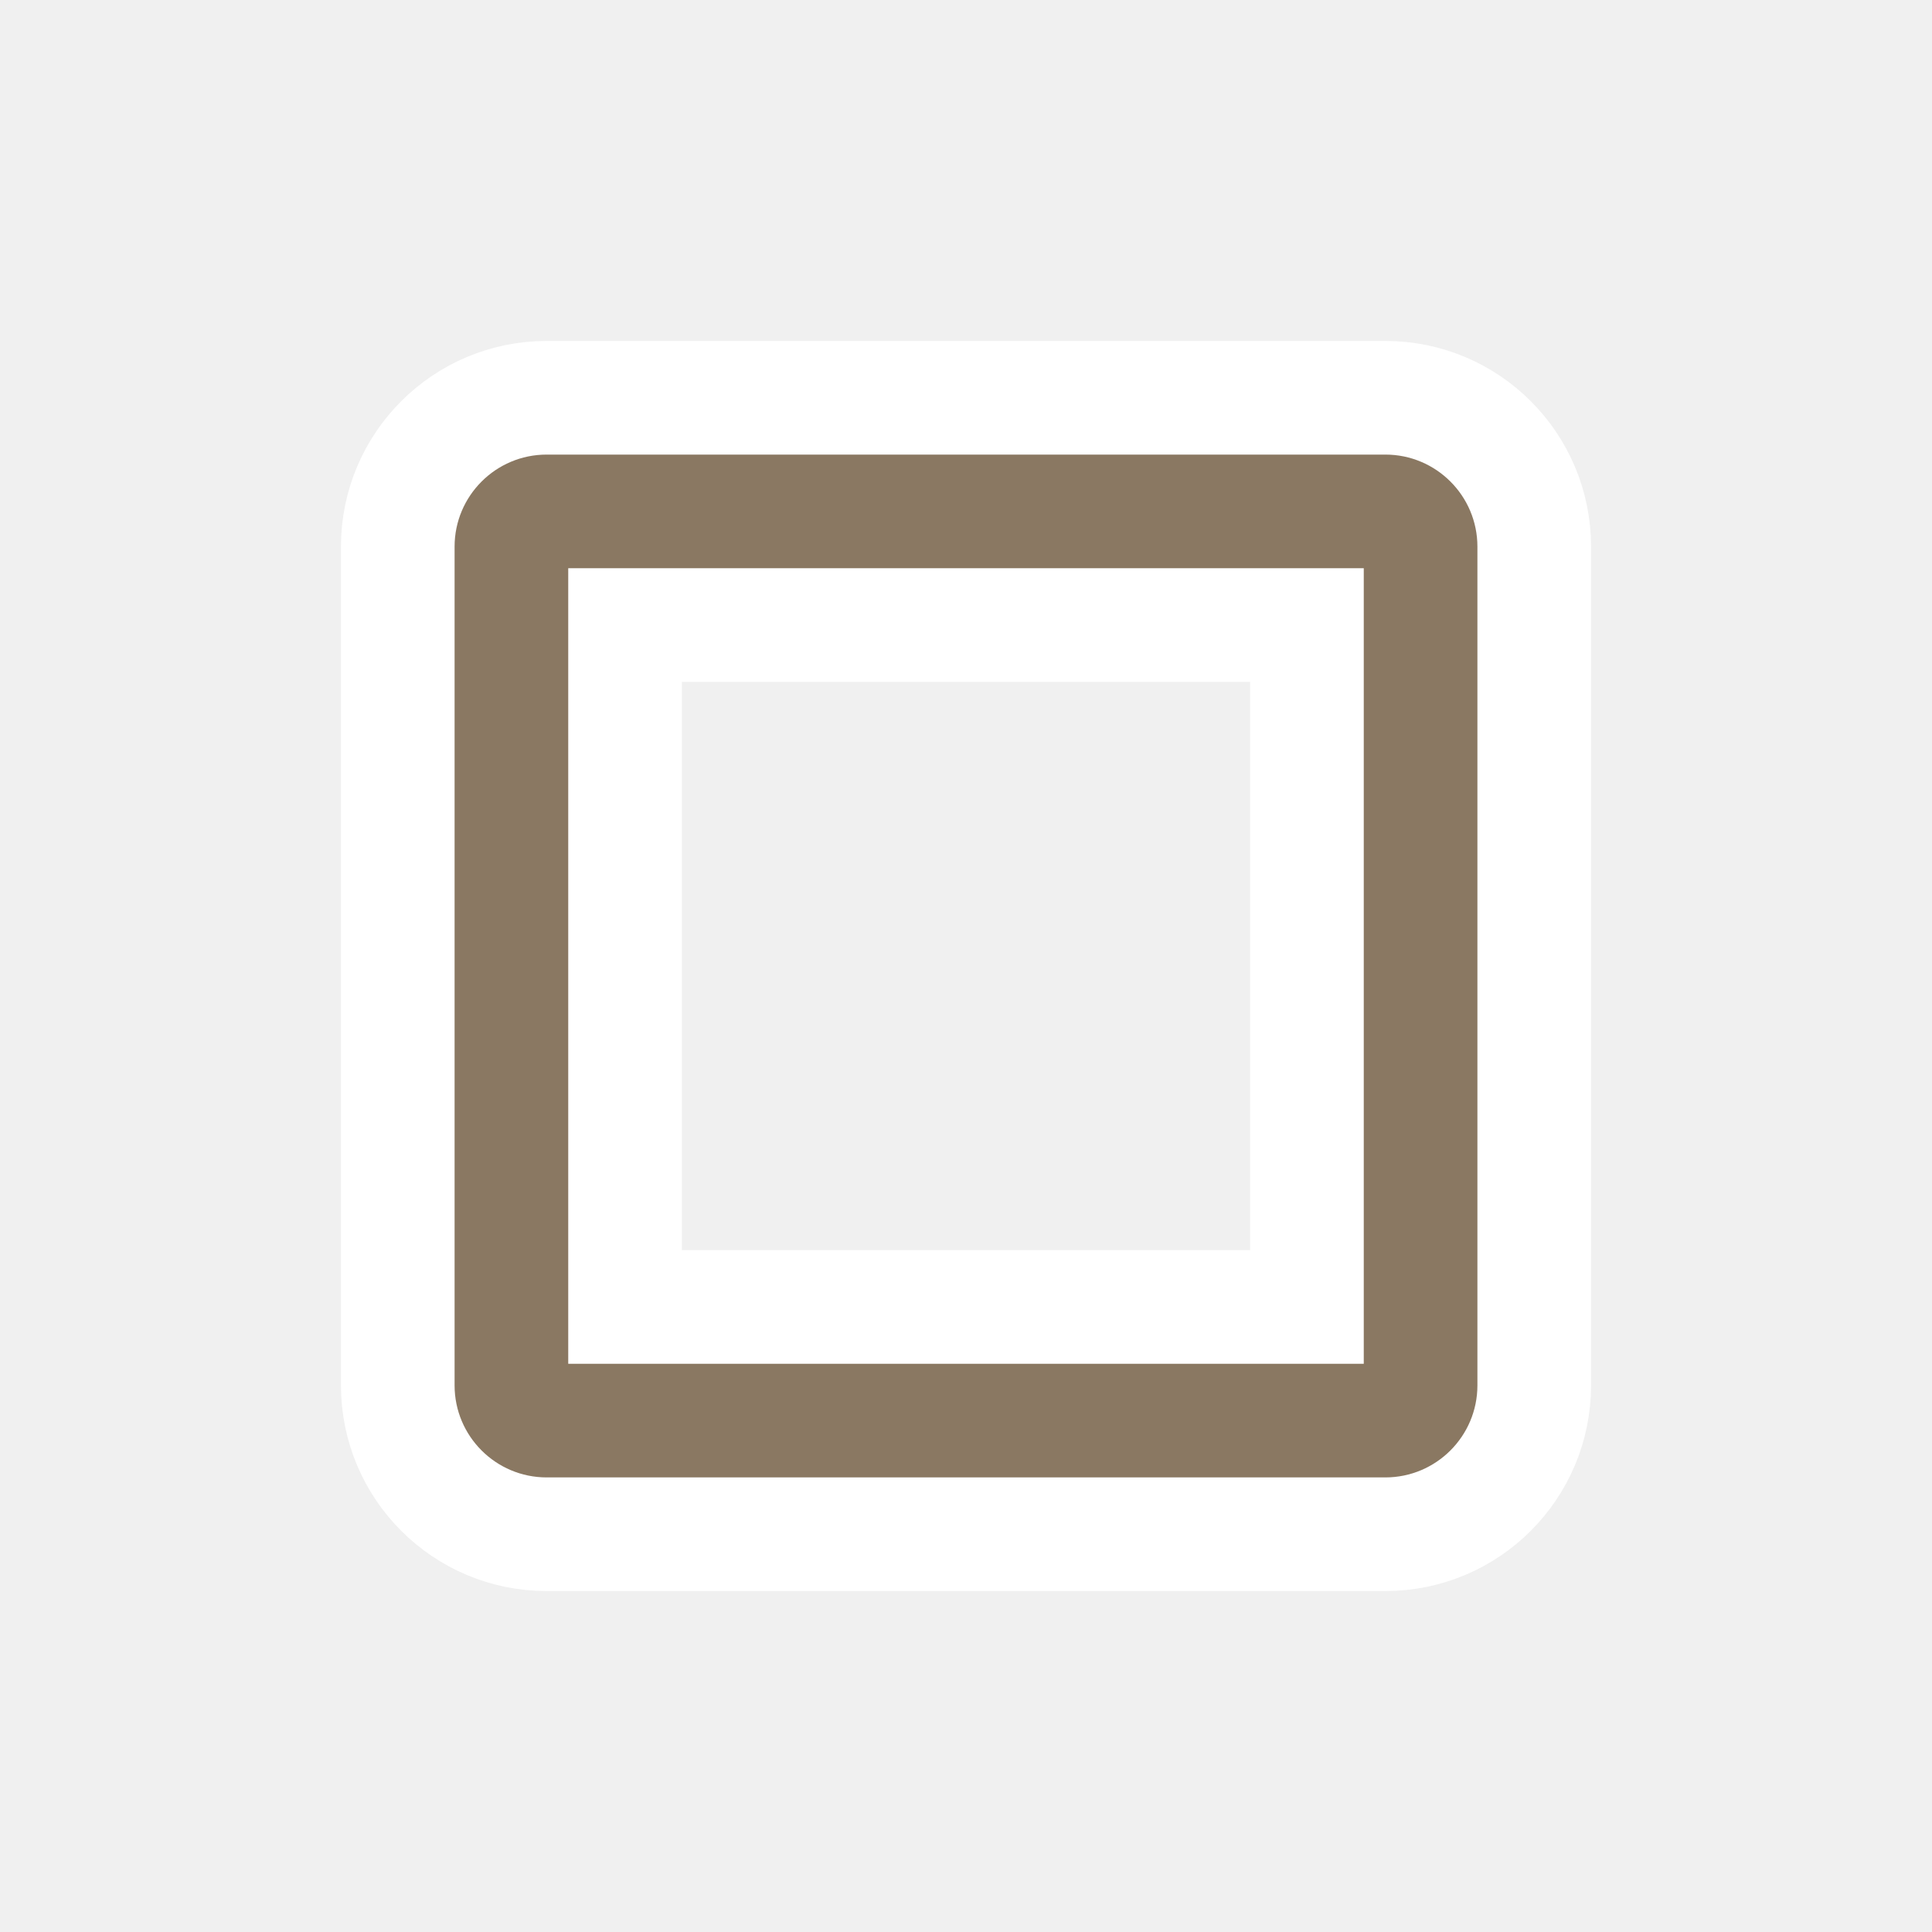
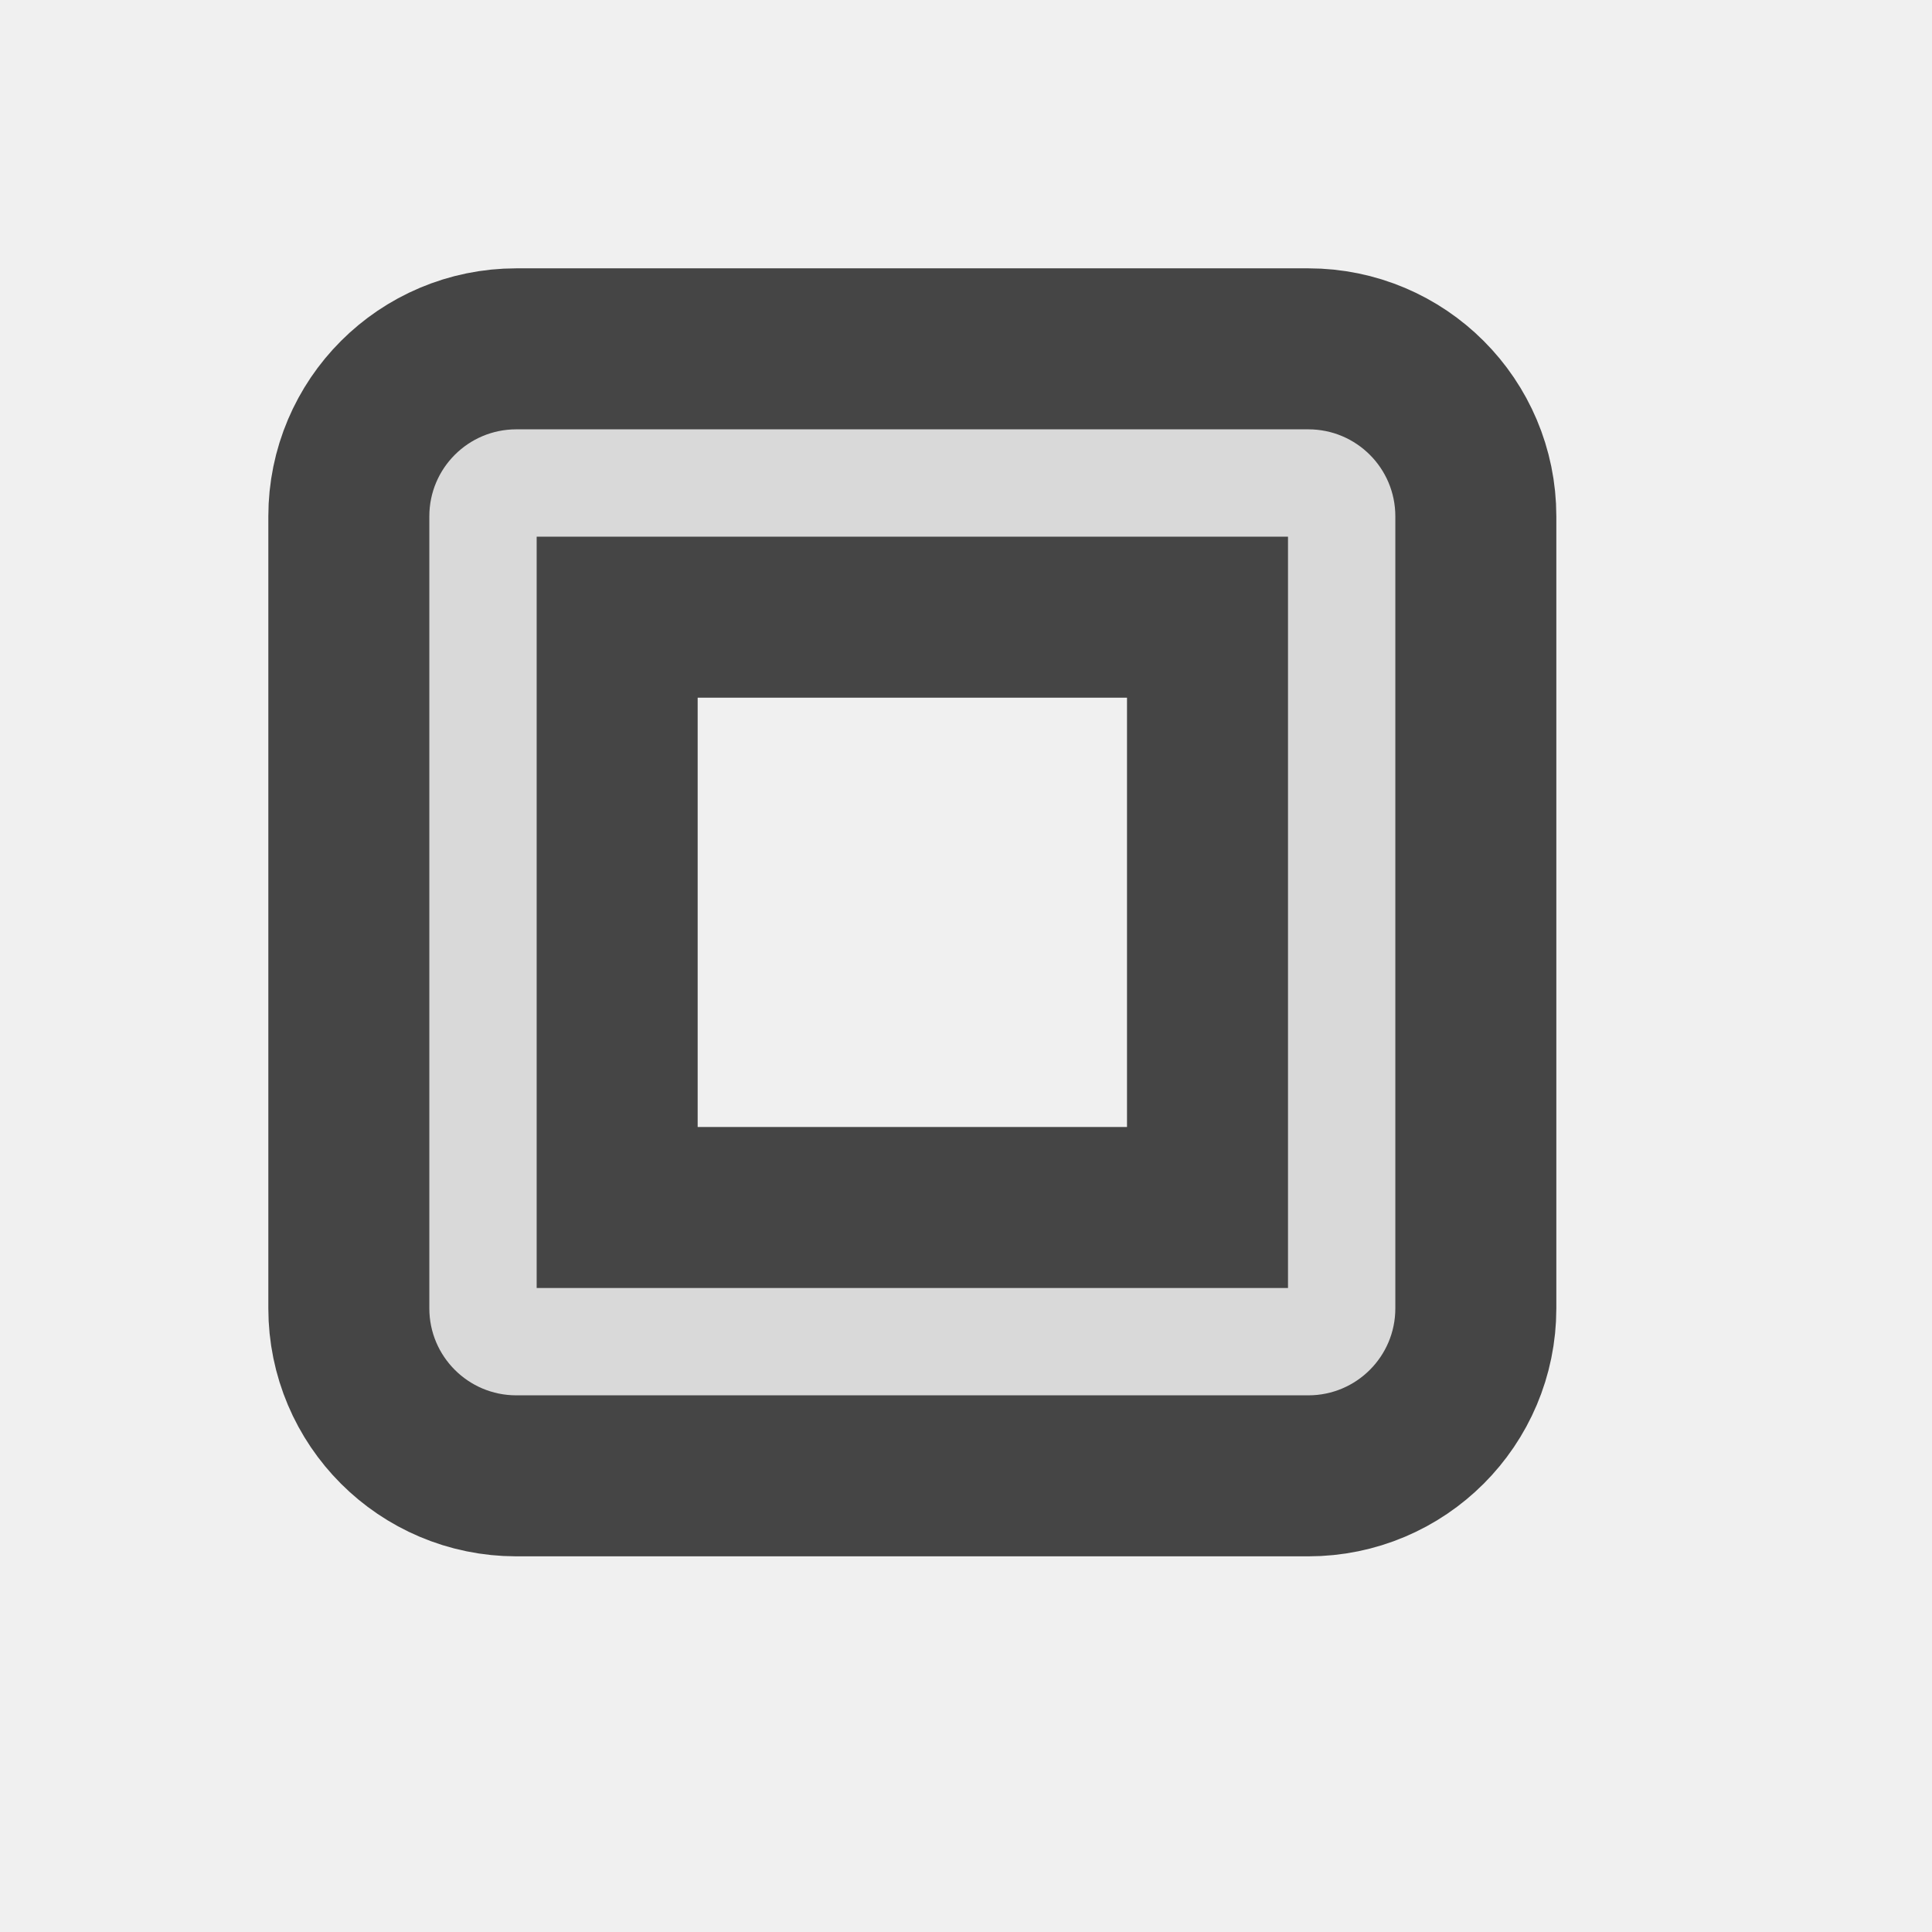
- <svg xmlns="http://www.w3.org/2000/svg" viewBox="0 0 17 17" height="17" width="17">
-   <rect fill="none" x="0" y="0" width="17" height="17" />
-   <path fill="#ffffff" transform="translate(3 3)" d="M9.19,1H1.81C1.363,1,1,1.363,1,1.81v7.38C1,9.637,1.363,10,1.81,10c0,0,0,0,0,0h7.38C9.637,10,10,9.637,10,9.19v0  V1.81C10,1.363,9.637,1,9.19,1L9.19,1L9.19,1z M2,2h7v7H2V2z" style="stroke-linejoin:round;stroke-miterlimit:4;" stroke="#ffffff" stroke-width="2" />
-   <path fill="#8a7862" transform="translate(3 3)" d="M9.19,1H1.81C1.363,1,1,1.363,1,1.81v7.38C1,9.637,1.363,10,1.81,10c0,0,0,0,0,0h7.38C9.637,10,10,9.637,10,9.19v0  V1.81C10,1.363,9.637,1,9.19,1L9.19,1L9.19,1z M2,2h7v7H2V2z" />
+ <svg xmlns="http://www.w3.org/2000/svg" viewBox="0 0 18 18" height="18" width="18">
+   <rect fill="none" x="0" y="0" width="18" height="18" />
+   <path fill="#454545" transform="translate(3 3)" d="M9.19,1H1.81C1.363,1,1,1.363,1,1.81v7.38C1,9.637,1.363,10,1.81,10c0,0,0,0,0,0h7.38C9.637,10,10,9.637,10,9.19v0  V1.81C10,1.363,9.637,1,9.19,1L9.19,1L9.19,1z M2,2h7v7H2V2z" style="stroke-linejoin:round;stroke-miterlimit:4;" stroke="#454545" stroke-width="3" />
+   <path fill="#d9d9d9" transform="translate(3 3)" d="M9.19,1H1.81C1.363,1,1,1.363,1,1.81v7.38C1,9.637,1.363,10,1.81,10c0,0,0,0,0,0h7.38C9.637,10,10,9.637,10,9.19v0  V1.81C10,1.363,9.637,1,9.19,1L9.19,1L9.19,1z M2,2h7v7H2V2z" />
</svg>
